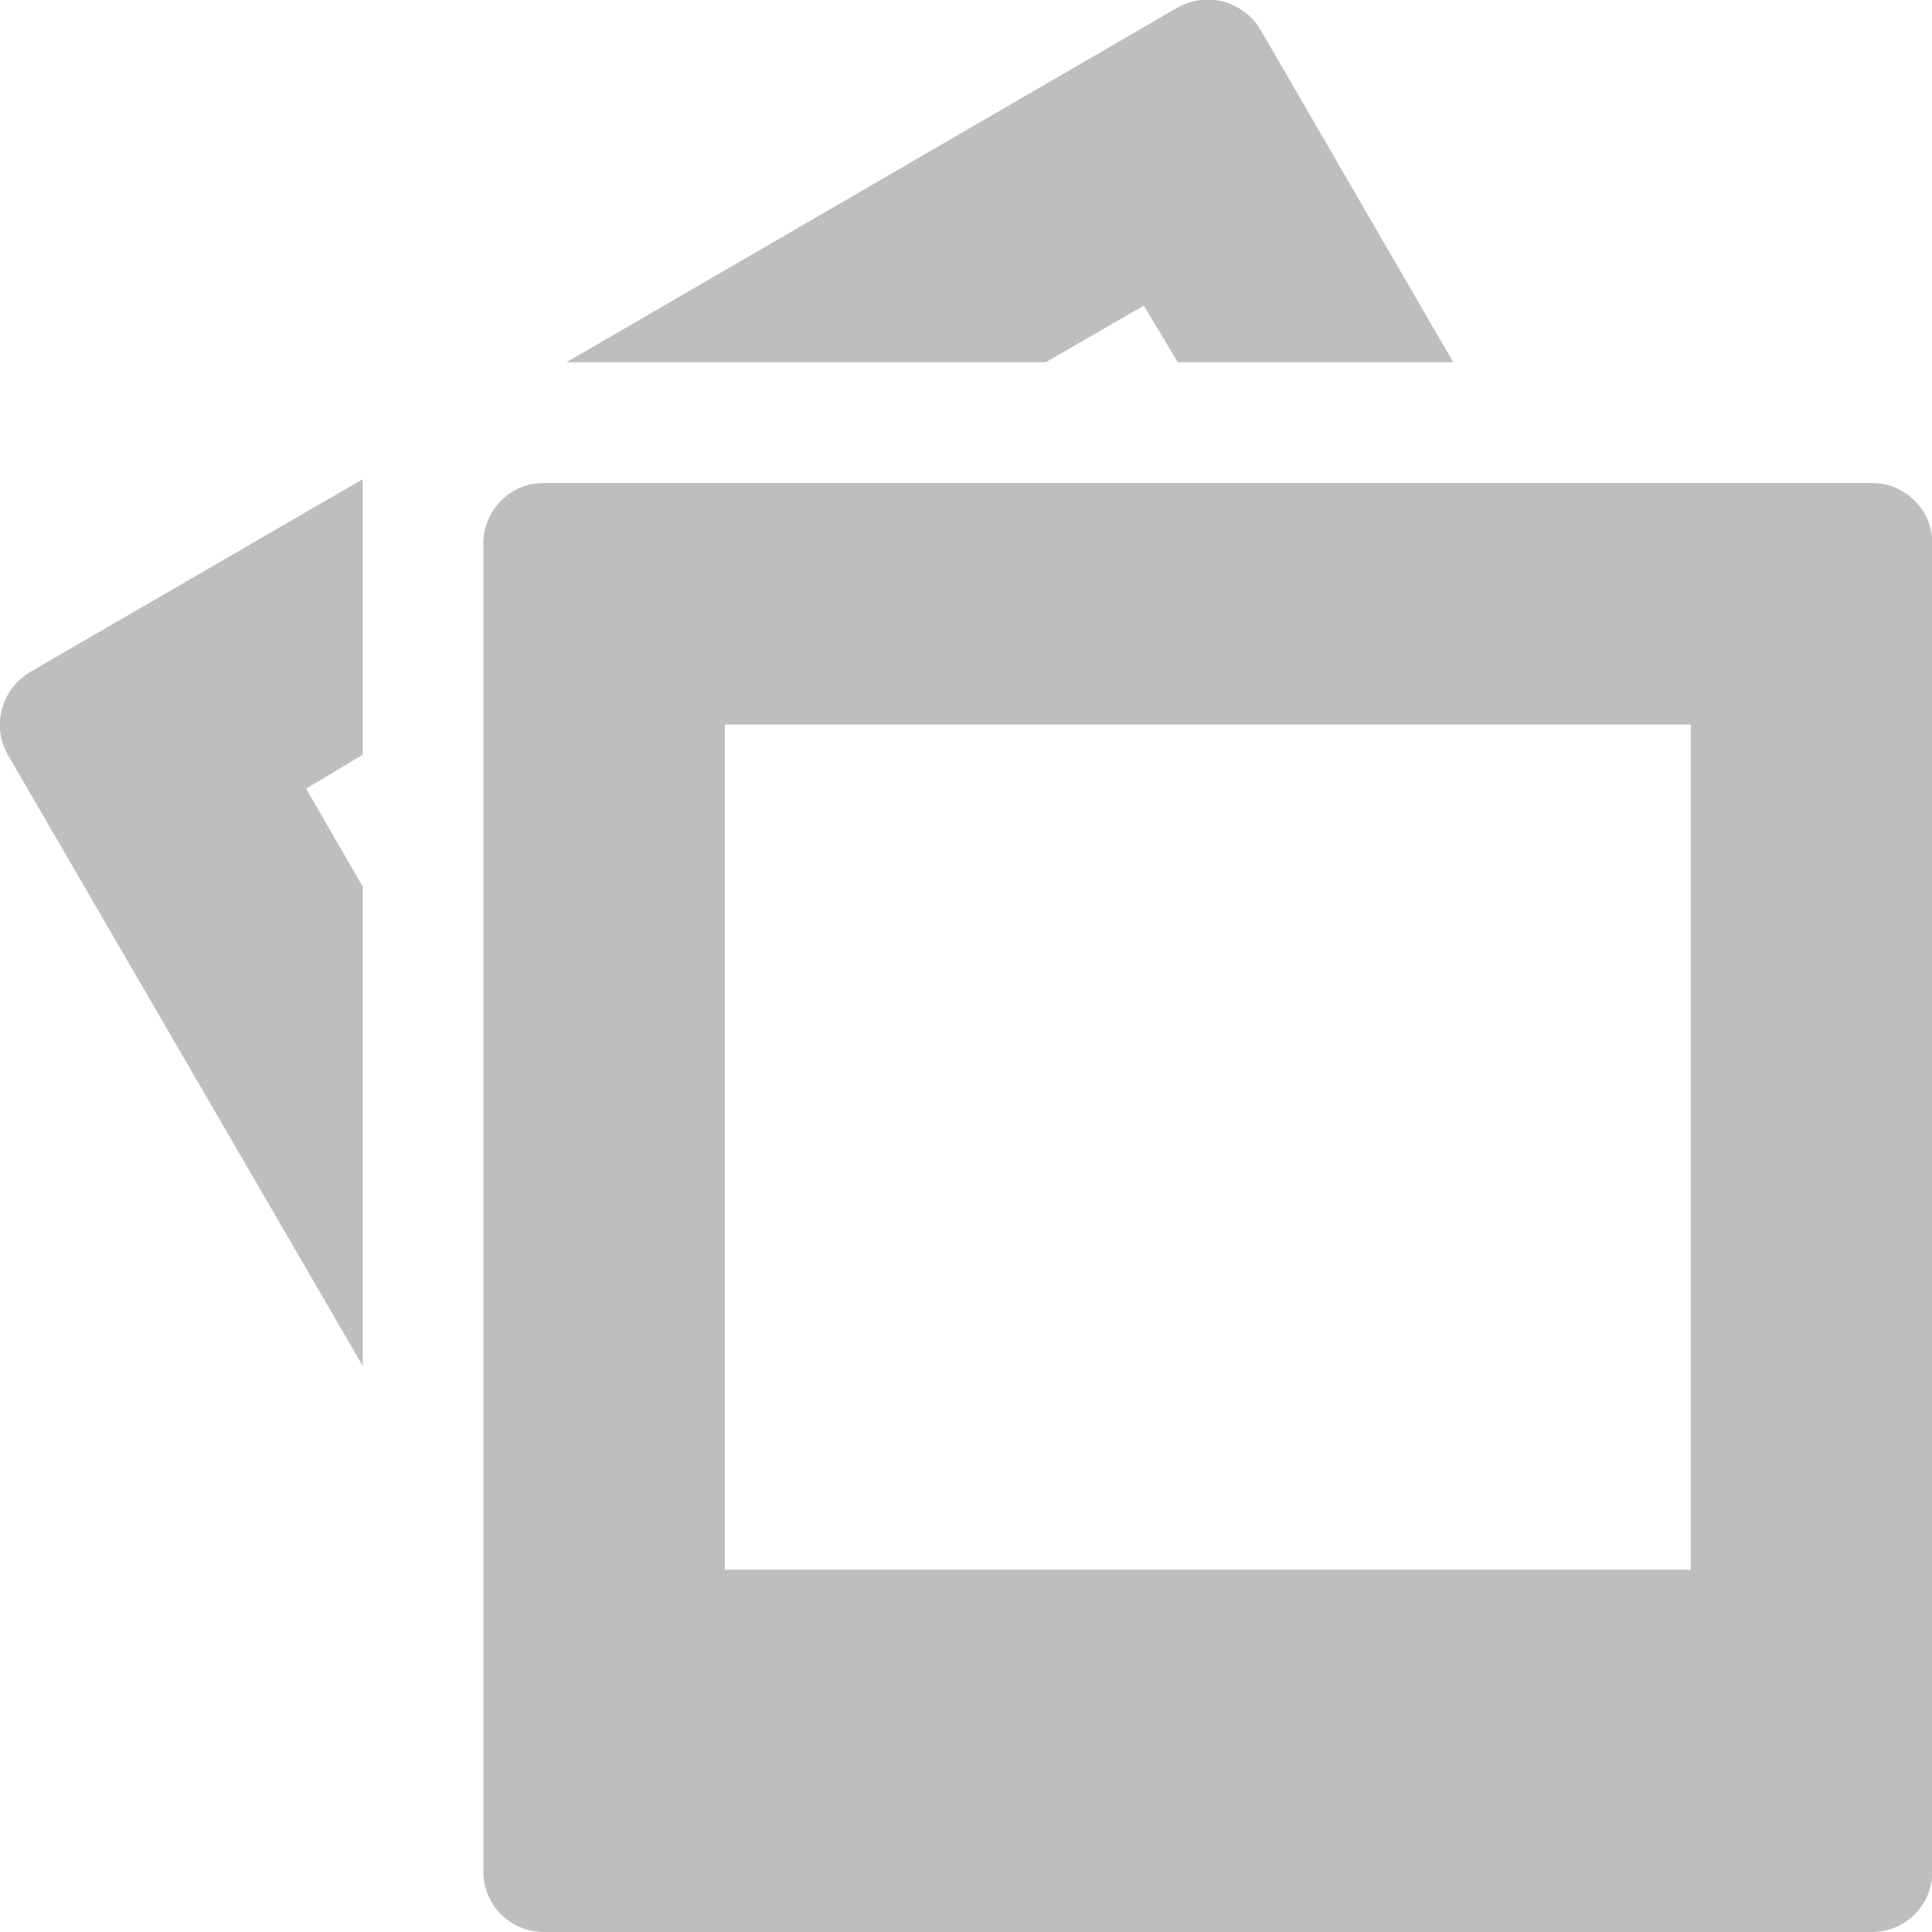
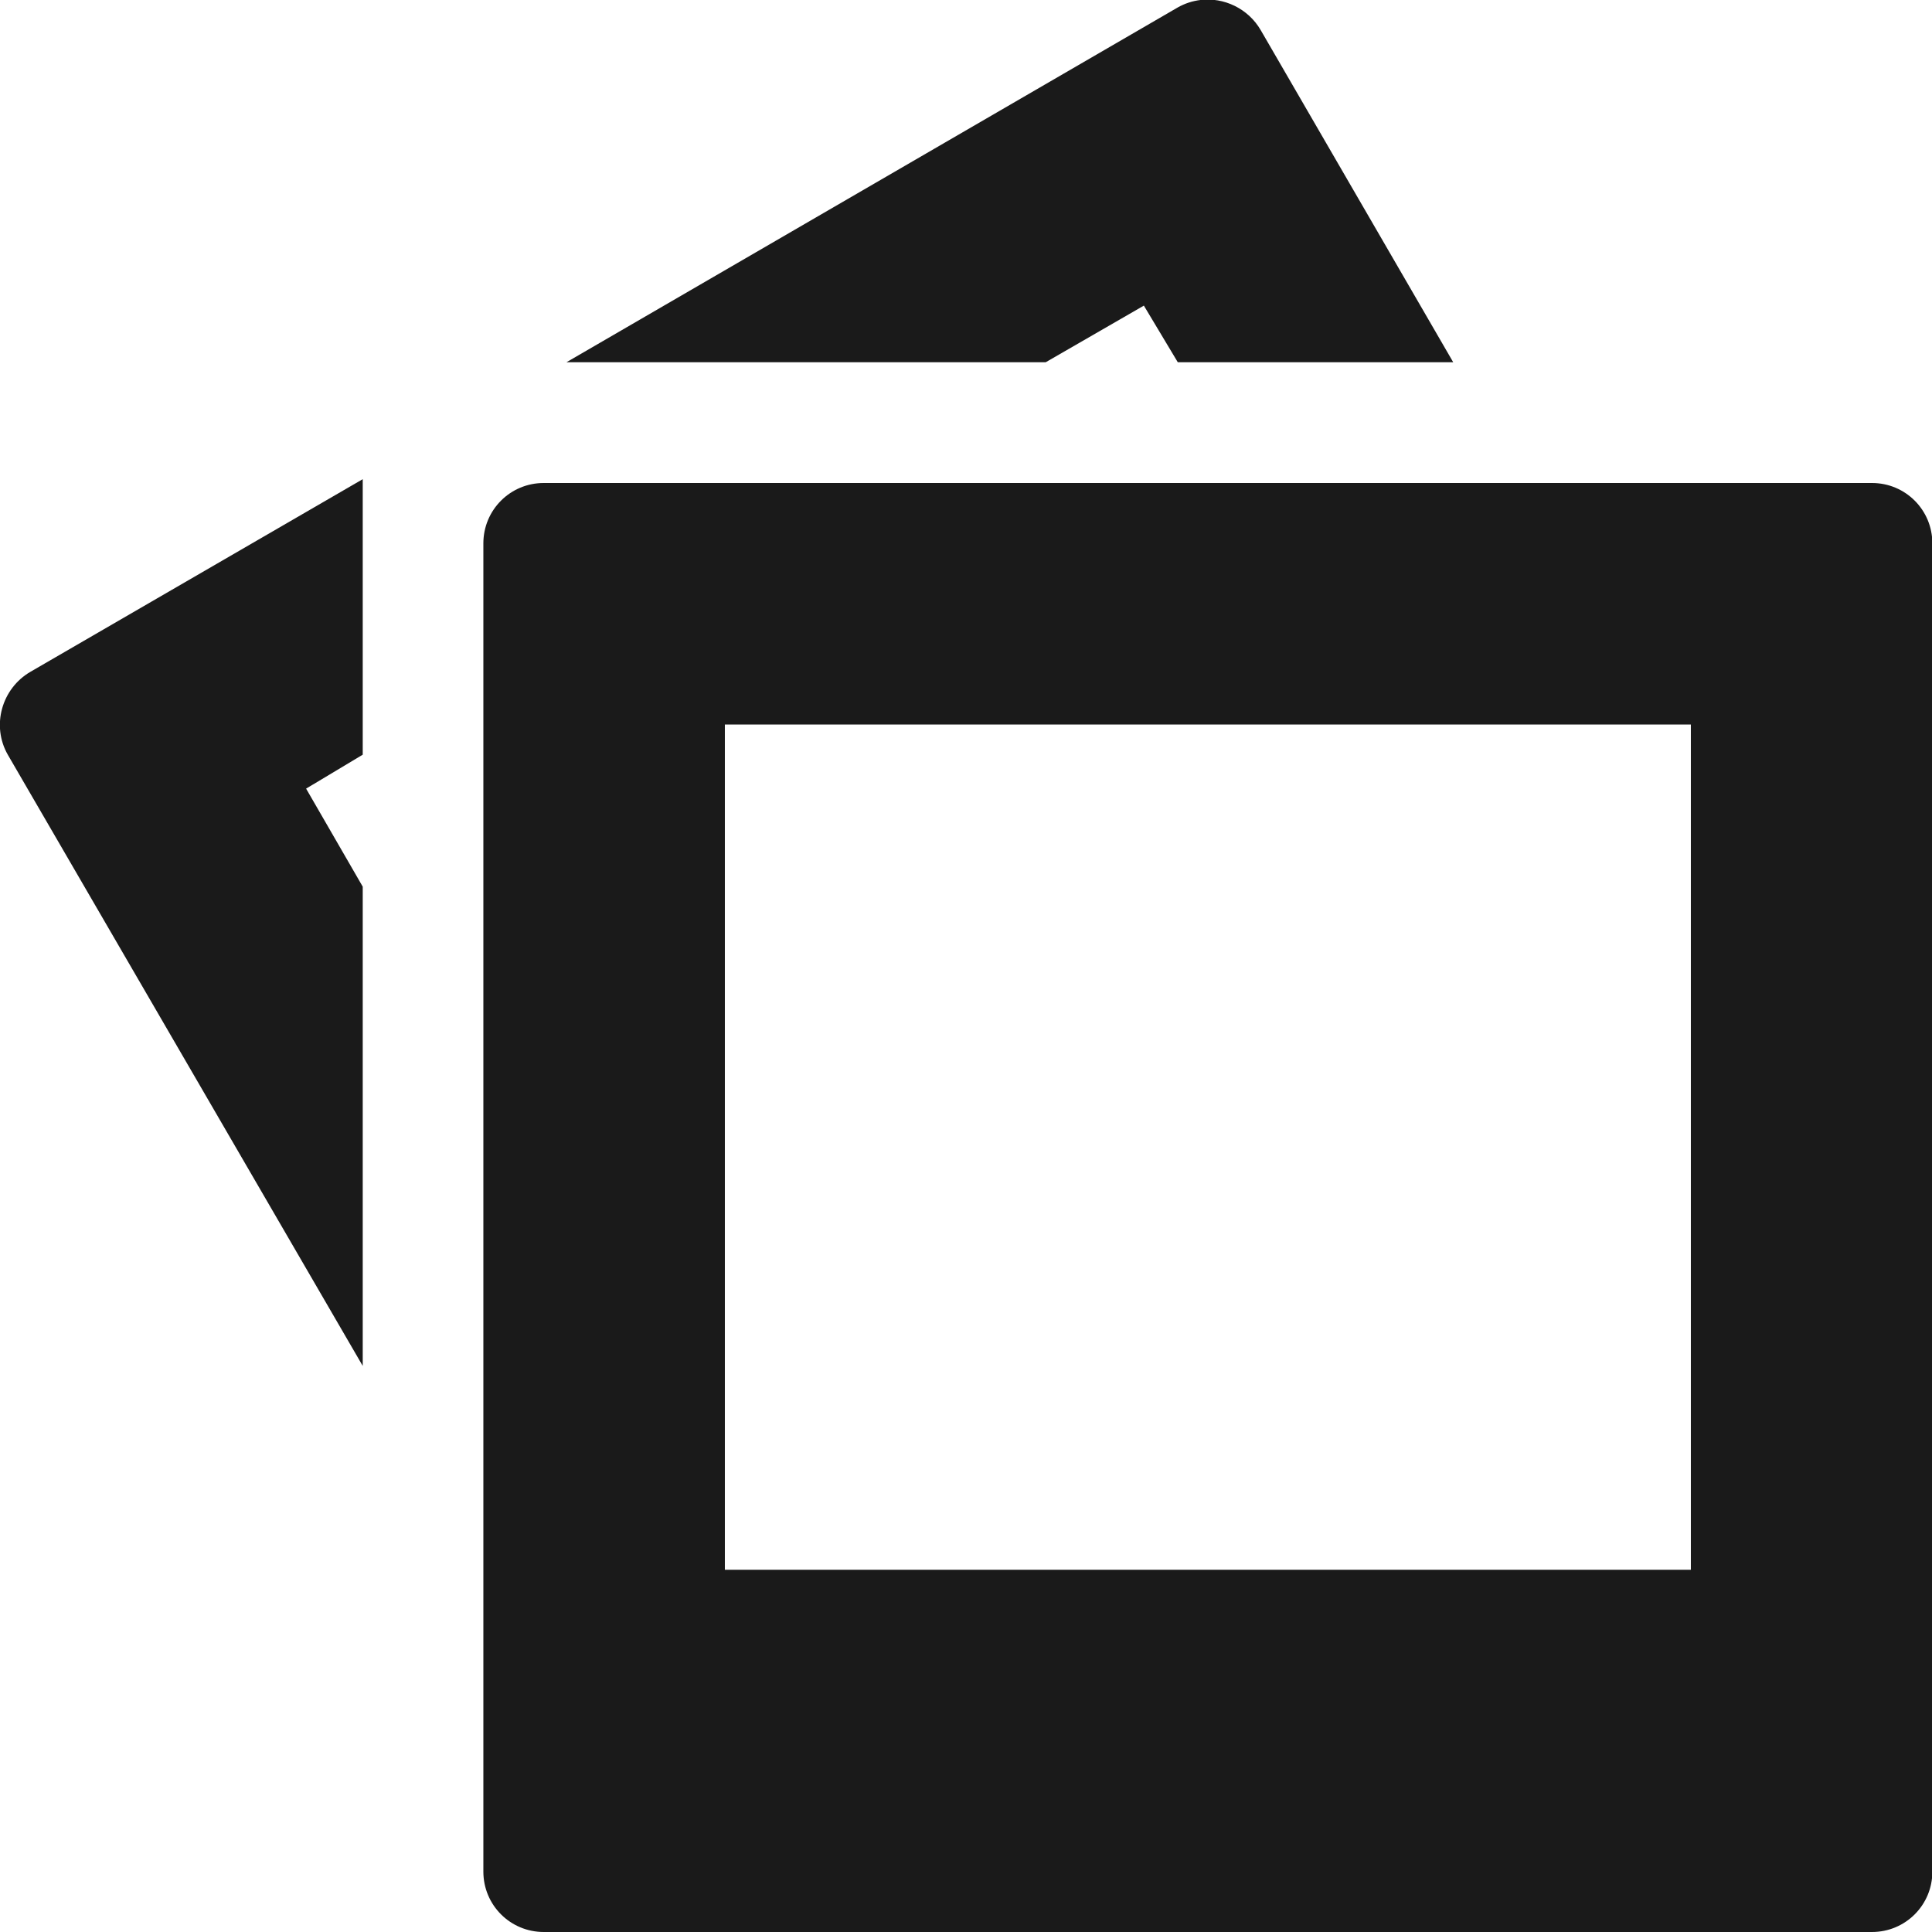
- <svg xmlns="http://www.w3.org/2000/svg" height="16" width="16">
-   <path d="m 9.941,0 c -0.065,0.008 -0.128,0.028 -0.188,0.062 L 4.691,3 8.66,3 9.473,2.531 9.754,3 12.035,3 10.441,0.25 C 10.337,0.07 10.135,-0.024 9.941,0 z m -6.938,3.969 -2.75,1.594 c -0.24,0.139 -0.326,0.448 -0.188,0.688 L 3.004,11.312 l 0,-3.969 -0.469,-0.812 0.469,-0.281 0,-2.281 z m 1.5,0.031 c -0.277,0 -0.5,0.223 -0.5,0.5 l 0,11 c 0,0.277 0.223,0.5 0.5,0.5 l 11,0 c 0.277,0 0.5,-0.223 0.5,-0.5 l 0,-11 c 0,-0.277 -0.223,-0.5 -0.5,-0.5 l -11,0 z m 1.5,2 8,0 0,7 -8,0 0,-7 z" stroke-width="1" display="inline" fill="#bebebe" color="#000000" fill-opacity="1" fill-rule="nonzero" stroke="none" visibility="visible" />
+ <svg xmlns="http://www.w3.org/2000/svg" height="16" width="16" id="svg3039" version="1.1">
+   <defs id="defs3045" />
+   <path d="m 9.941,0 c -0.065,0.008 -0.128,0.028 -0.188,0.062 L 4.691,3 8.66,3 9.473,2.531 9.754,3 12.035,3 10.441,0.25 C 10.337,0.07 10.135,-0.024 9.941,0 z m -6.938,3.969 -2.75,1.594 c -0.24,0.139 -0.326,0.448 -0.188,0.688 L 3.004,11.312 l 0,-3.969 -0.469,-0.812 0.469,-0.281 0,-2.281 z m 1.5,0.031 c -0.277,0 -0.5,0.223 -0.5,0.5 l 0,11 c 0,0.277 0.223,0.5 0.5,0.5 l 11,0 c 0.277,0 0.5,-0.223 0.5,-0.5 l 0,-11 c 0,-0.277 -0.223,-0.5 -0.5,-0.5 l -11,0 z m 1.5,2 8,0 0,7 -8,0 0,-7 z" stroke-width="1" display="inline" fill="#bebebe" color="#000000" fill-opacity="1" fill-rule="nonzero" stroke="none" visibility="visible" id="path3041" style="fill:#1a1a1a" />
</svg>
